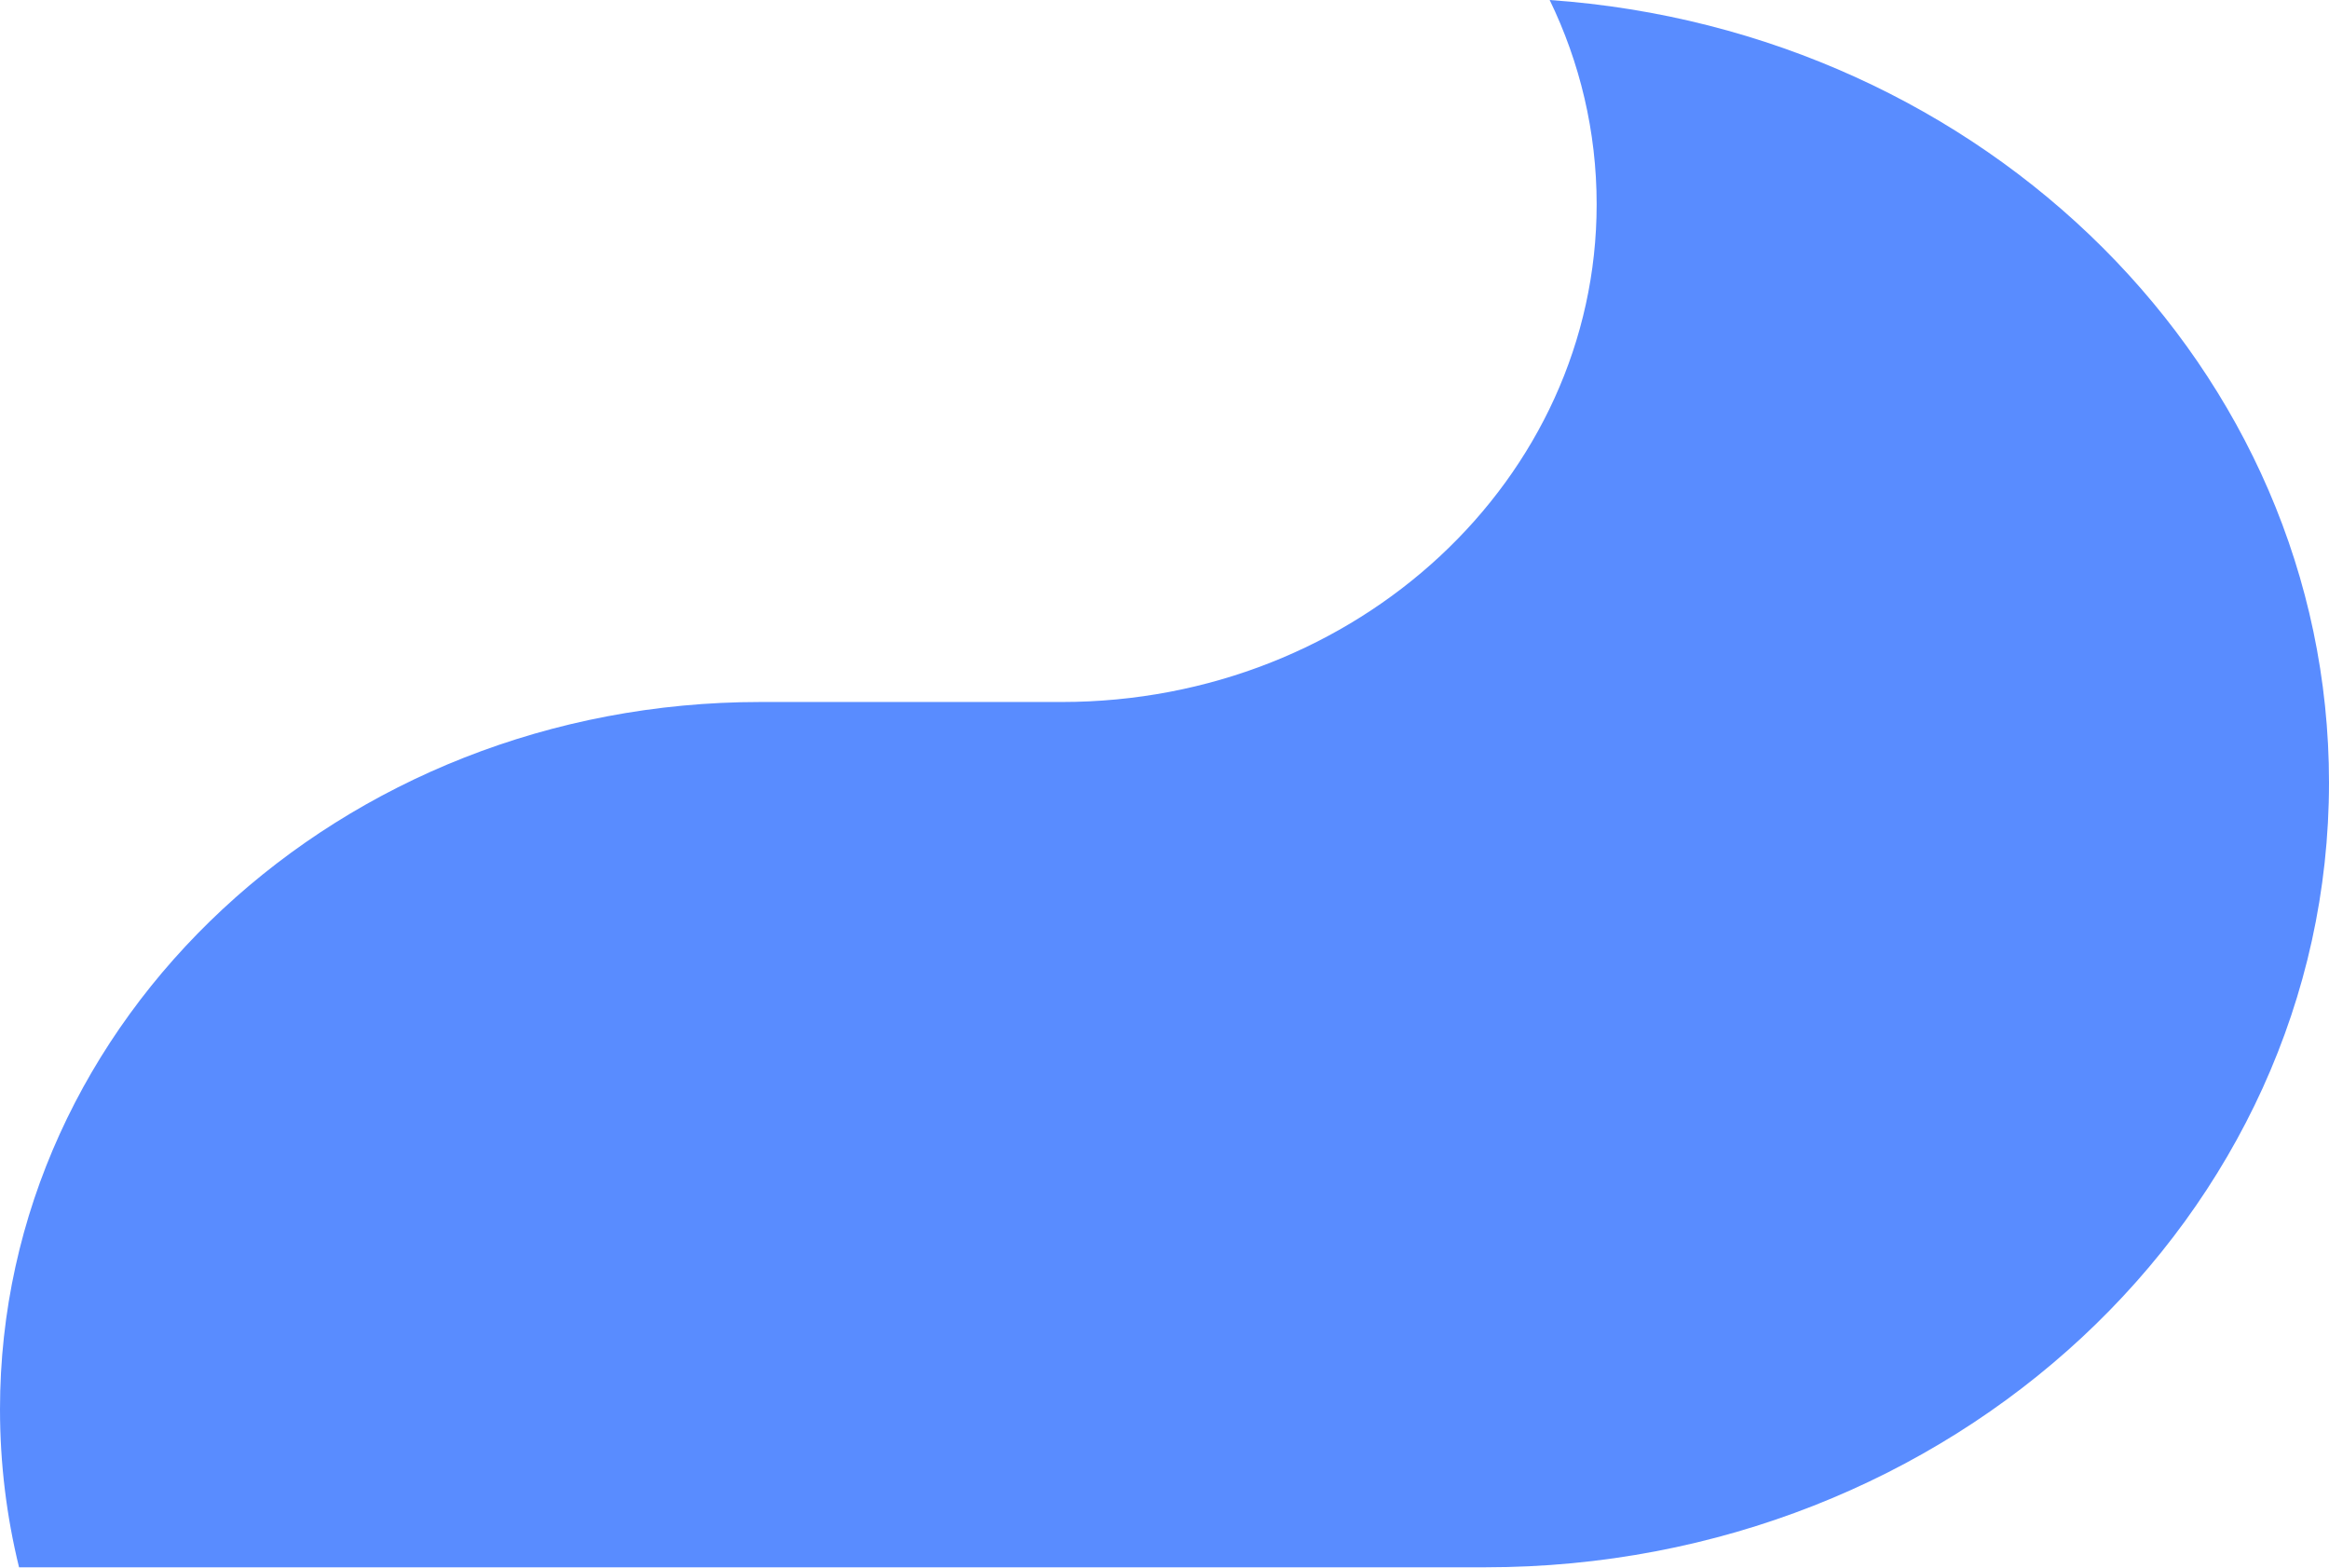
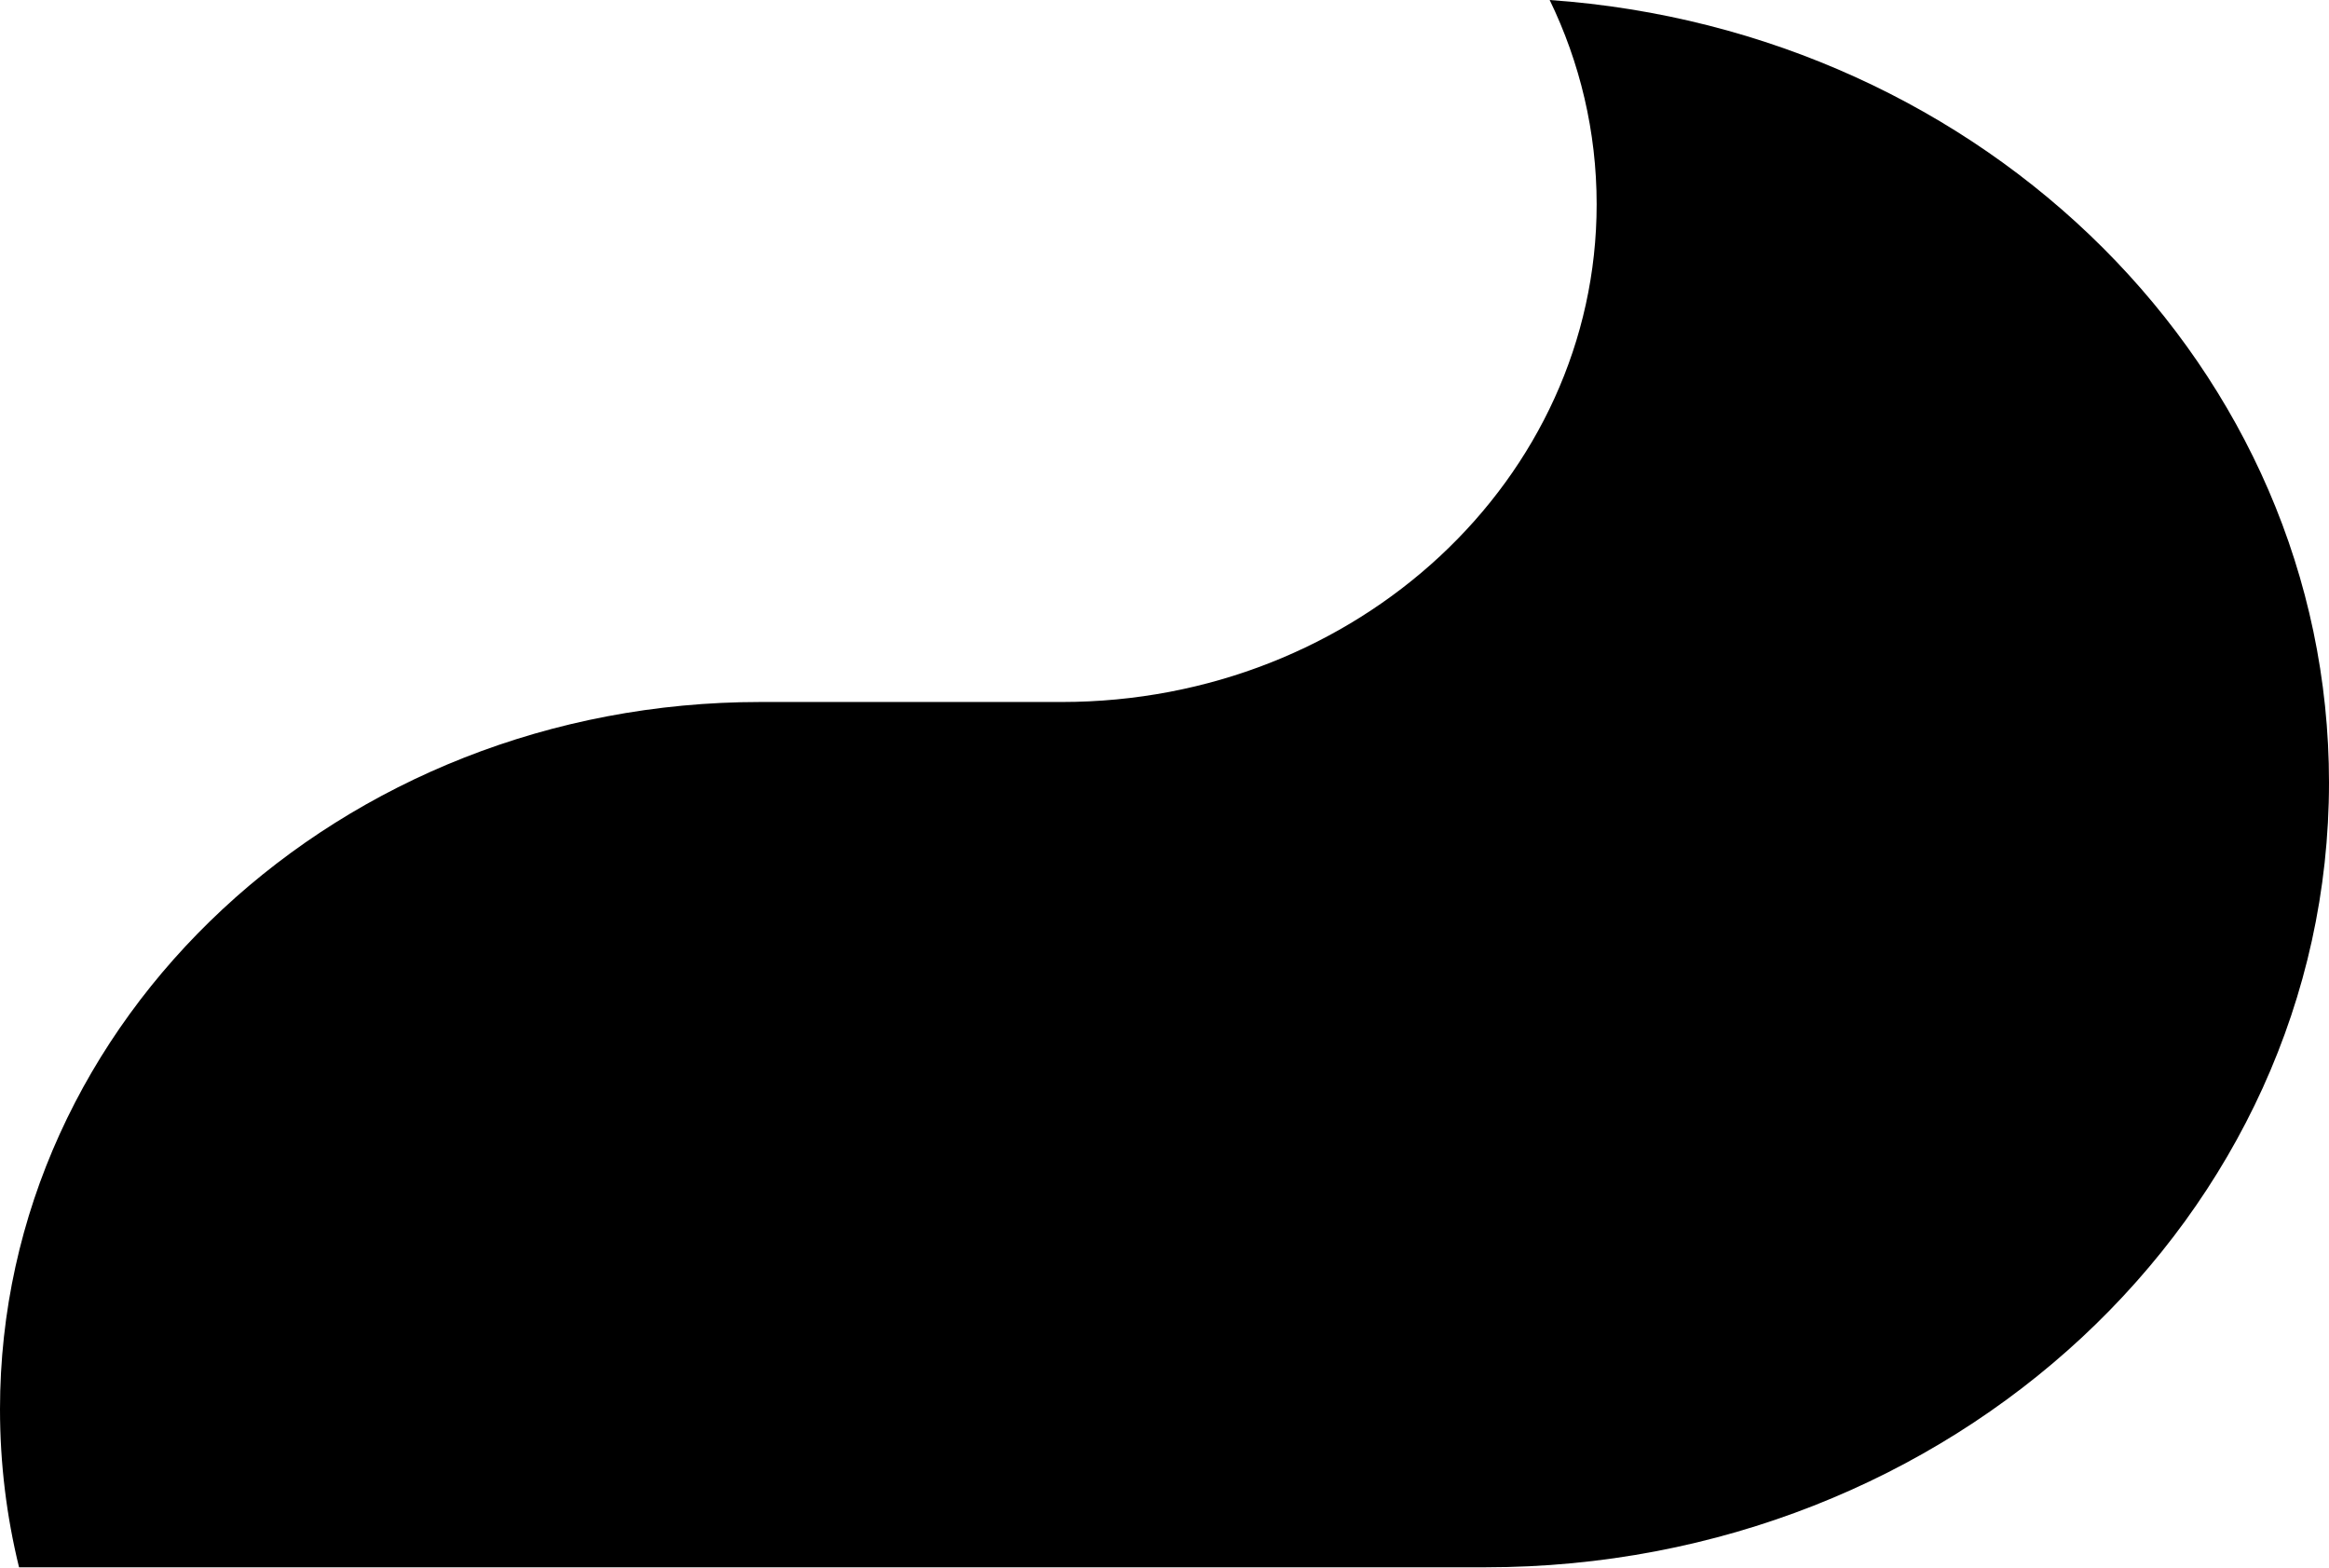
<svg xmlns="http://www.w3.org/2000/svg" width="214" height="144" viewBox="0 0 214 144" fill="none">
-   <path d="M142.392 0C145.165 5.726 146.708 12.079 146.708 18.766C146.708 44.023 124.699 64.498 97.549 64.498H69.854C31.275 64.498 0 93.593 0 129.482C0 134.473 0.605 139.332 1.75 144H136.494C179.299 144 214 111.718 214 71.897C214 33.922 182.442 2.804 142.392 0Z" fill="#598CFF" />
+   <path d="M142.392 0C145.165 5.726 146.708 12.079 146.708 18.766C146.708 44.023 124.699 64.498 97.549 64.498H69.854C31.275 64.498 0 93.593 0 129.482C0 134.473 0.605 139.332 1.75 144H136.494C179.299 144 214 111.718 214 71.897C214 33.922 182.442 2.804 142.392 0Z" fill="currentColor" />
</svg>
